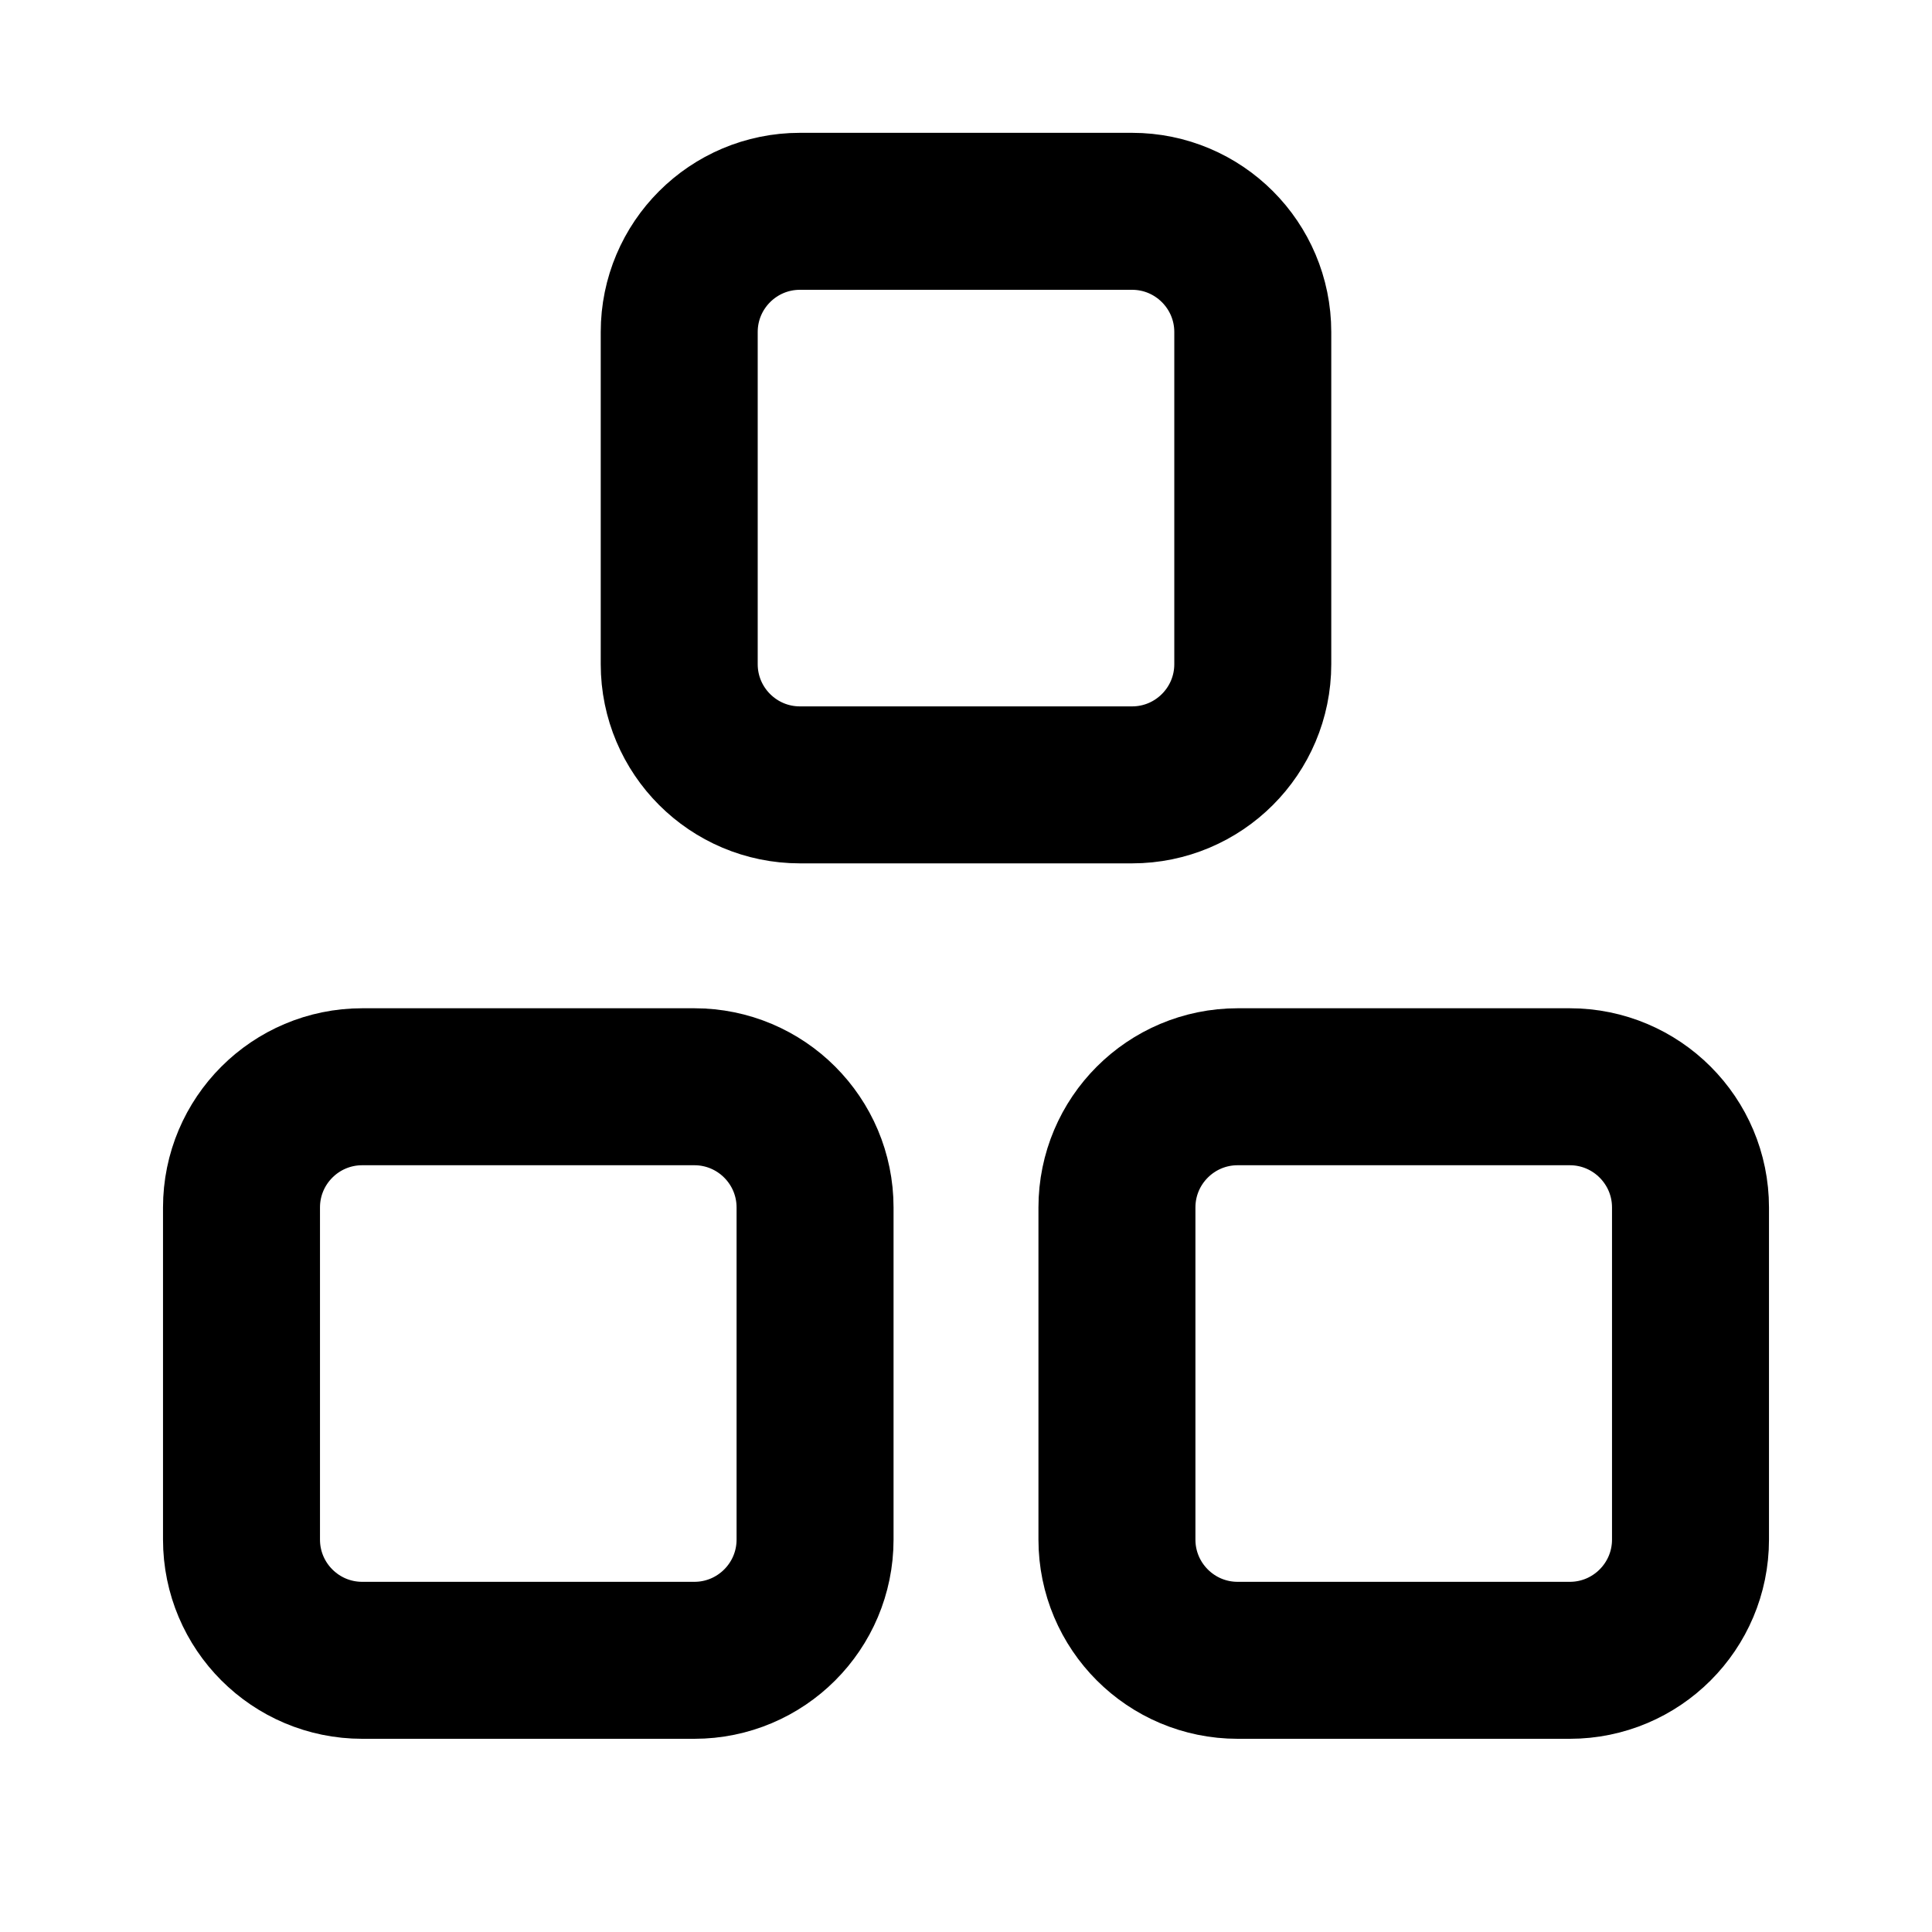
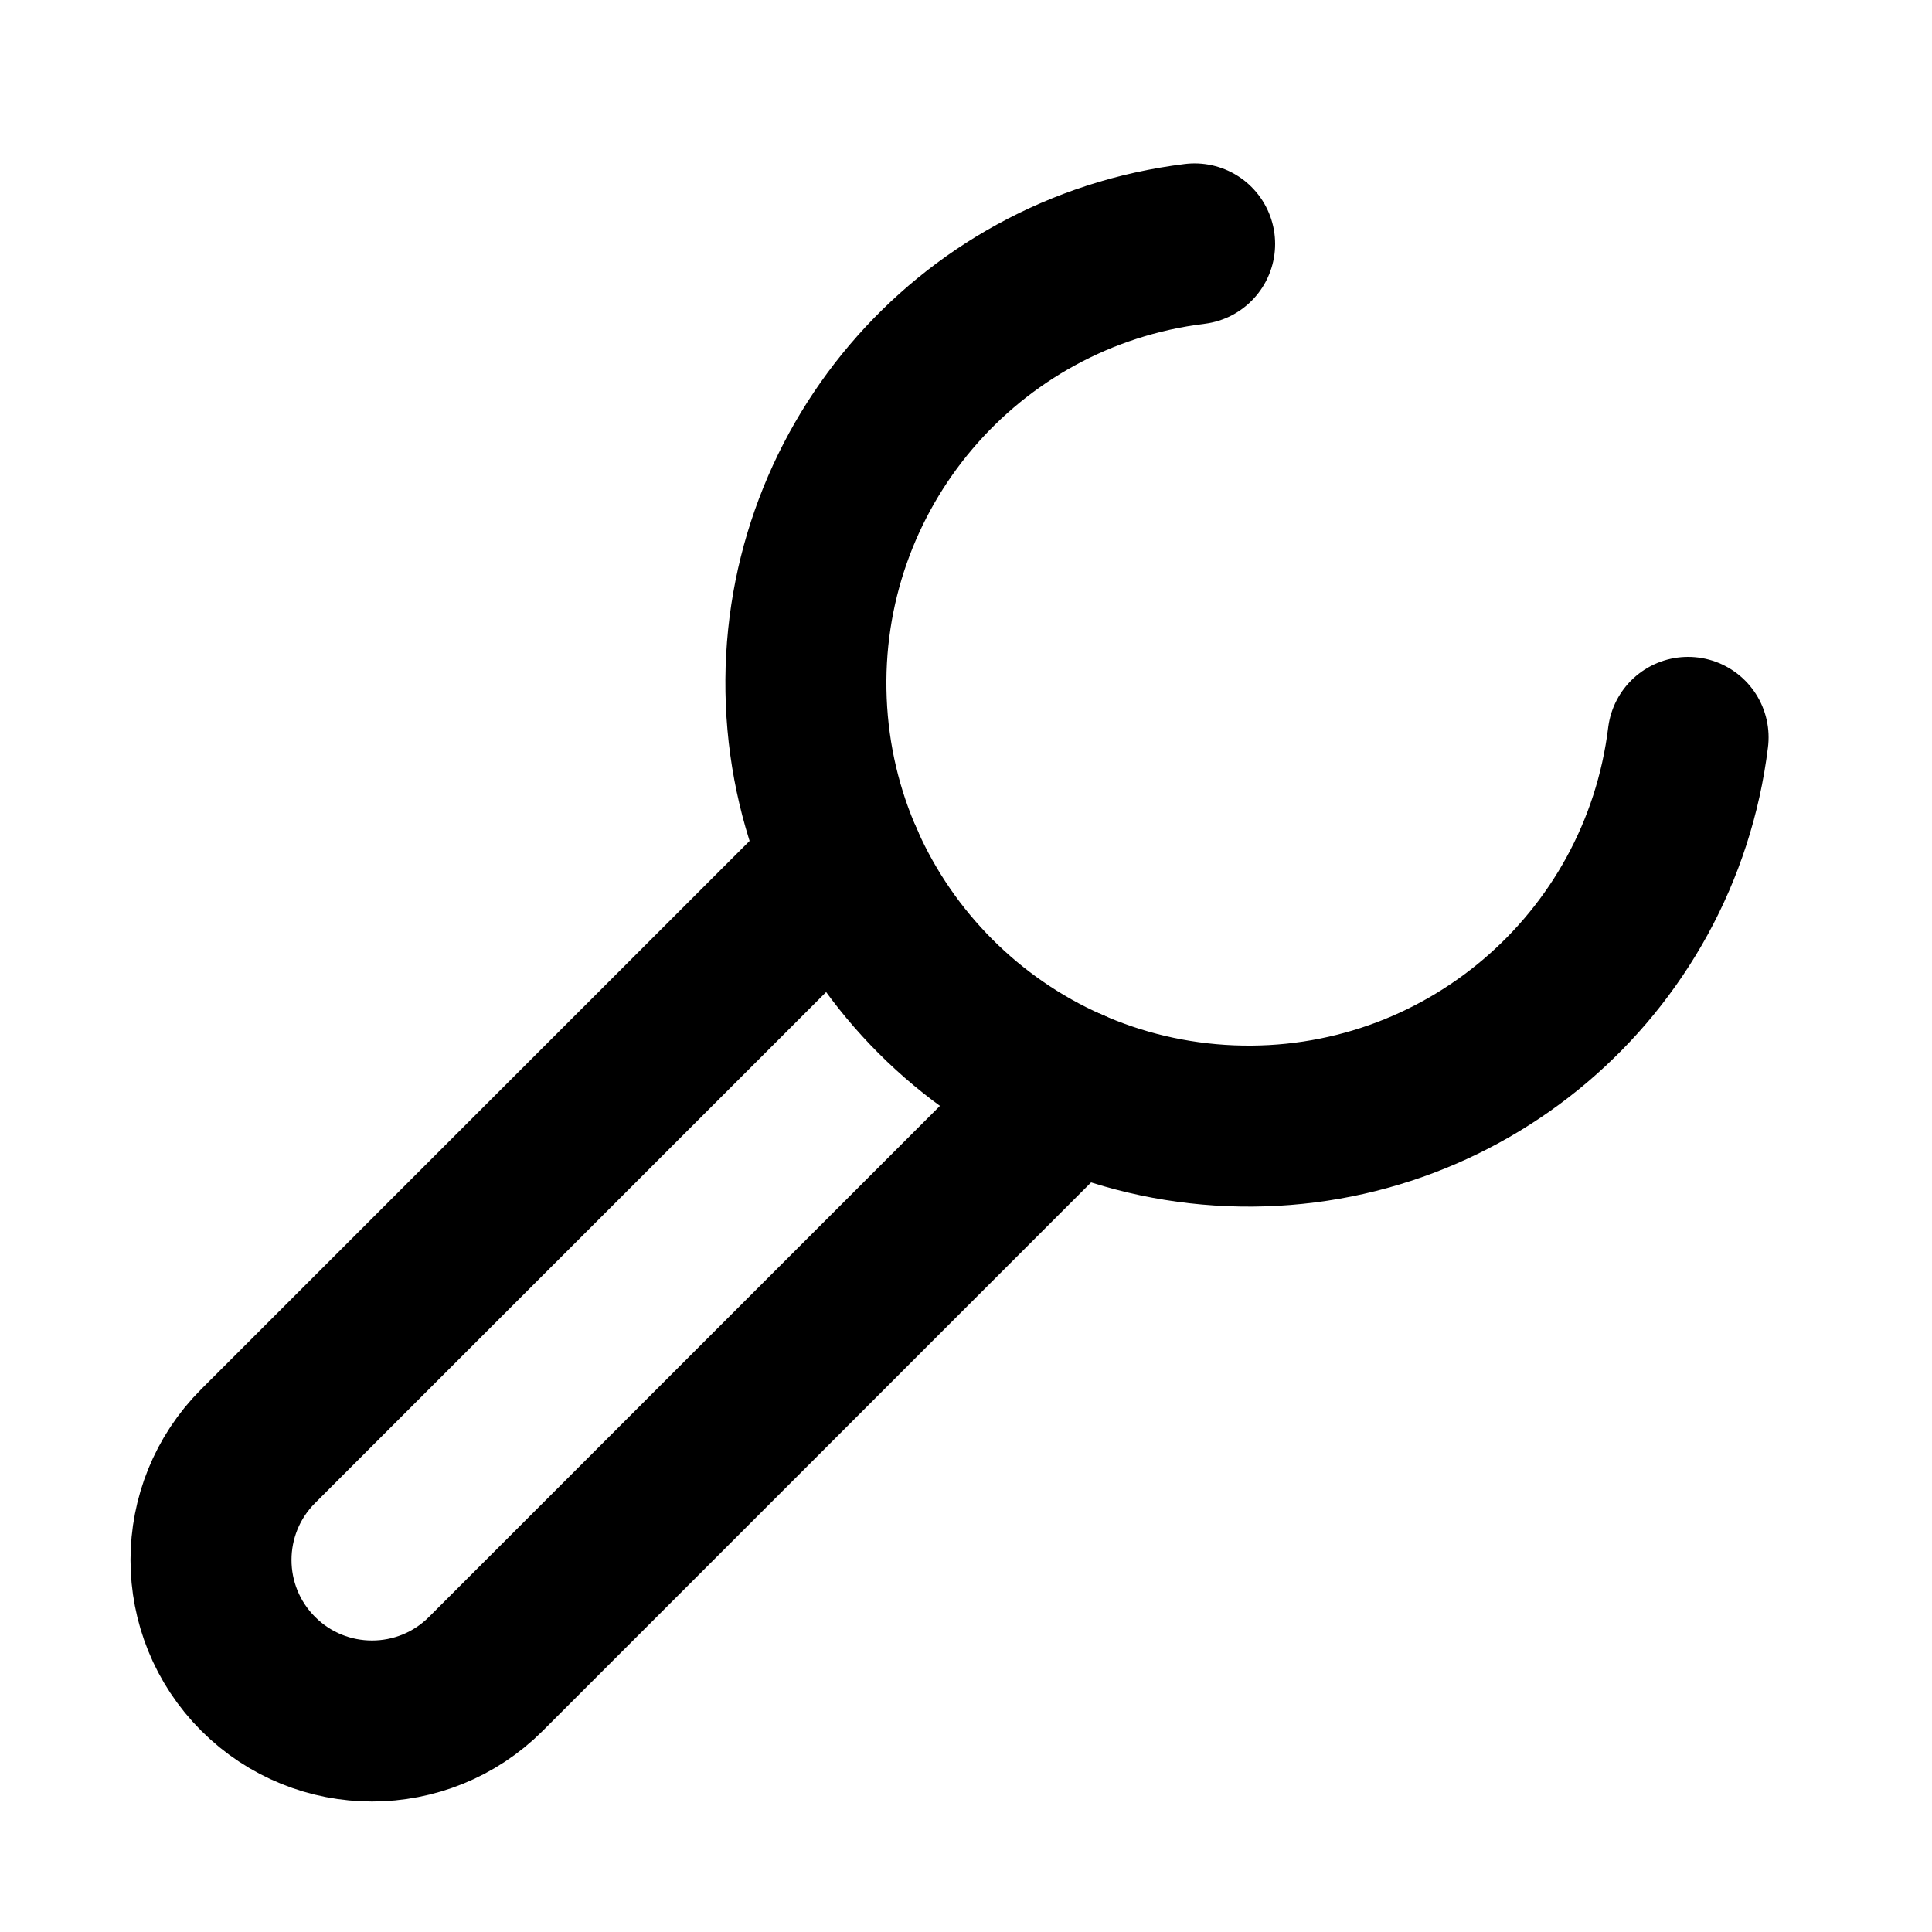
- <svg xmlns="http://www.w3.org/2000/svg" width="16" height="16" viewBox="0 0 16 16" fill="none" stroke="currentColor" stroke-width="1.3" stroke-linecap="round" stroke-linejoin="round" color="#000000">
-   <g>
-     <rect x="5.625" y="1.75" width="4.75" height="4.75" rx="1" />
-     <rect x="2" y="9" width="4.75" height="4.75" rx="1" />
-     <rect x="9.25" y="9" width="4.75" height="4.75" rx="1" />
-   </g>
+ <svg xmlns="http://www.w3.org/2000/svg" color="#000000" viewBox="0 0 24 24" width="24" height="24" fill="none">
+   <path d="M10.474 10.698L3.207 17.964A2 2 0 0 0 6.036 20.793L13.302 13.526" fill="none" stroke="currentColor" stroke-width="2" stroke-linecap="round" stroke-linejoin="round" />
+   <path d="M20.97 9.16A5.5 5.5 0 1 1 14.84 3.03" fill="none" stroke="currentColor" stroke-width="2" stroke-linecap="round" stroke-linejoin="round" />
</svg>
